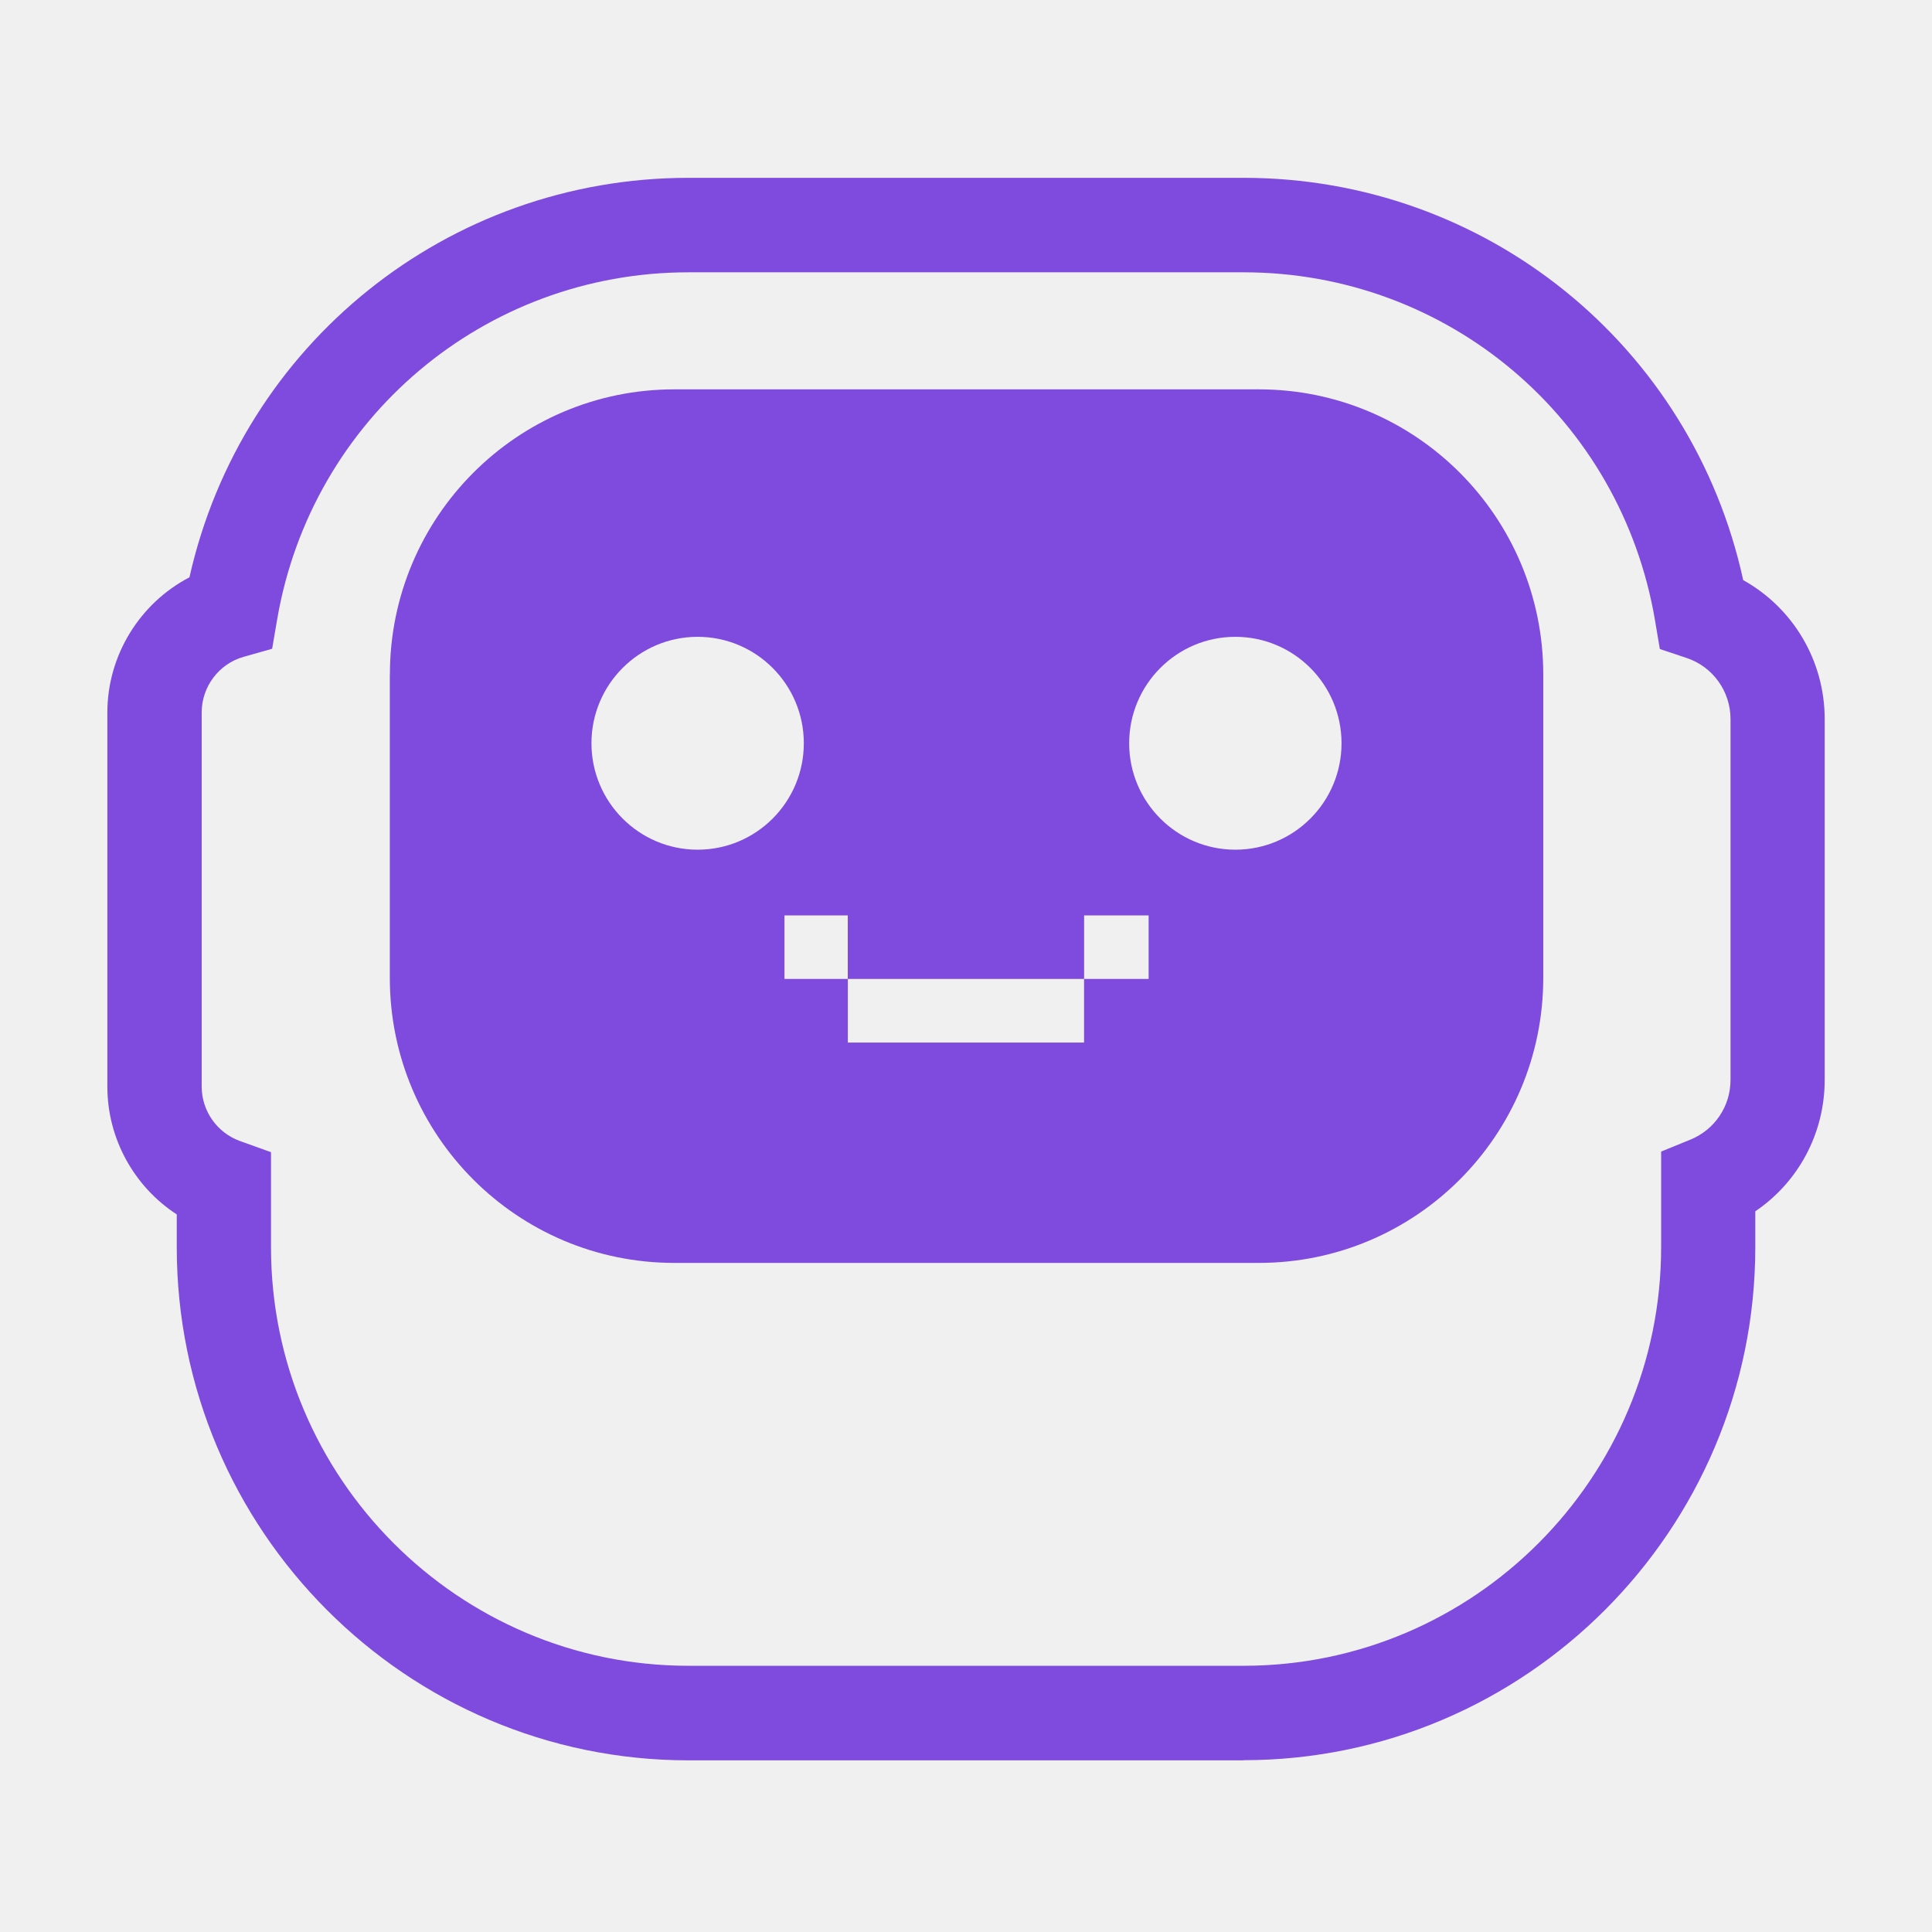
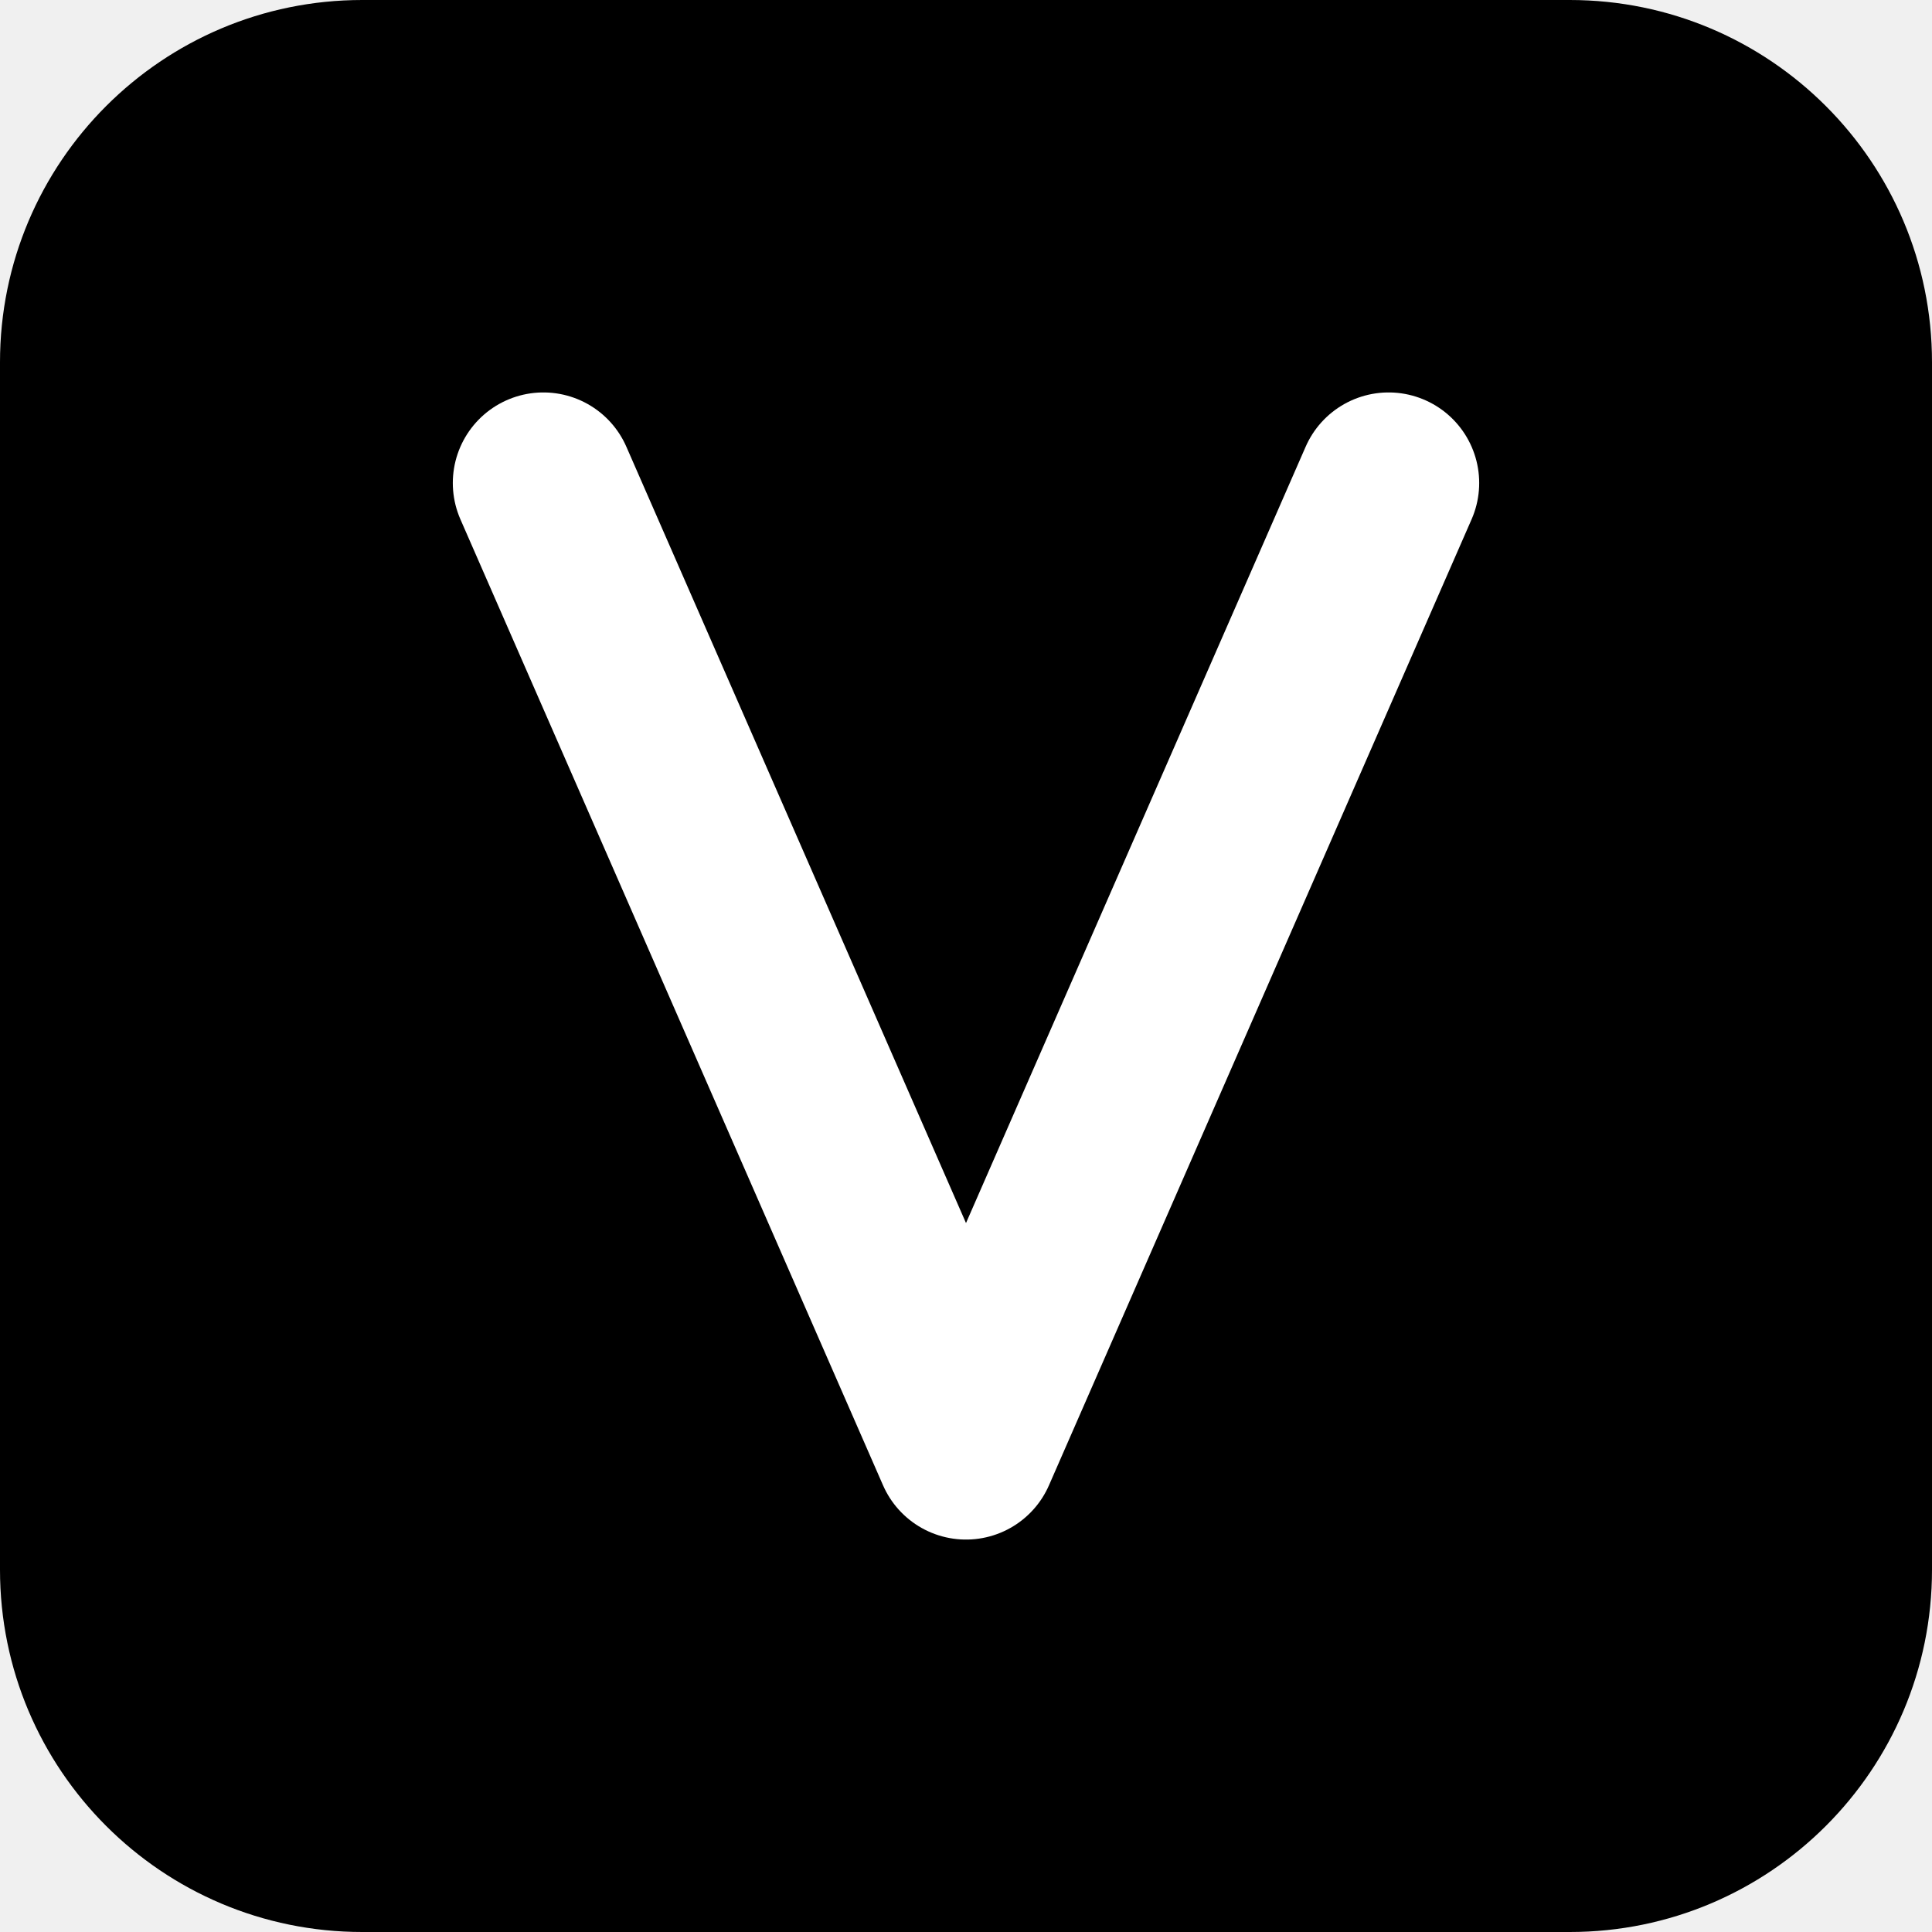
- <svg xmlns="http://www.w3.org/2000/svg" width="180" height="180" viewBox="0 0 180 180" fill="none">
-   <g clip-path="url(#clip0_8392_37823)">
-     <path d="M115.852 164.007H64.152C37.86 164.007 16.468 142.562 16.468 116.205V113.145C12.509 110.568 10.002 106.103 10.002 101.241V66.386C10.002 61.034 13.04 56.193 17.65 53.786C22.529 32.078 41.705 16.568 64.152 16.568H115.852C138.427 16.568 157.639 32.192 162.411 54.049C167.042 56.626 170.002 61.538 170.002 66.997V100.609C170.002 105.599 167.545 110.142 163.537 112.854V116.19C163.537 142.548 142.145 163.993 115.845 163.993L115.852 164.007ZM64.152 25.37C45.161 25.37 29.037 38.971 25.822 57.712L25.354 60.445L22.692 61.197C20.39 61.85 18.79 63.98 18.79 66.379V101.234C18.79 103.498 20.221 105.535 22.345 106.302L25.248 107.345V116.198C25.248 137.706 42.703 155.198 64.152 155.198H115.852C137.308 155.198 154.764 137.699 154.764 116.198V107.289L157.497 106.174C159.763 105.244 161.229 103.065 161.229 100.609V66.997C161.229 64.413 159.586 62.12 157.143 61.303L154.643 60.466L154.204 57.861C151.046 39.035 134.922 25.37 115.852 25.37H64.152Z" fill="#7E4BDE" />
-     <path d="M117.284 36.275C131.914 36.275 143.782 48.166 143.782 62.839V91.099C143.782 105.764 131.921 117.662 117.284 117.662H62.816C48.186 117.662 36.319 105.771 36.318 91.099V62.839H36.325C36.325 48.173 48.186 36.275 62.823 36.275H117.284ZM78.991 97.134H100.999V91.206H78.991V97.134ZM73.085 91.205H78.984V85.285H73.085V91.205ZM101.003 91.205H107.015V85.285H101.003V91.205ZM64.997 59.331C59.538 59.331 55.105 63.775 55.105 69.248C55.105 74.721 59.538 79.164 64.997 79.164C70.464 79.164 74.889 74.721 74.89 69.248C74.89 63.775 70.457 59.331 64.997 59.331ZM115.095 59.331C109.635 59.331 105.202 63.775 105.202 69.248C105.202 74.721 109.635 79.164 115.095 79.164C120.561 79.164 124.987 74.721 124.987 69.248C124.987 63.775 120.554 59.331 115.095 59.331Z" fill="#7E4BDE" />
-   </g>
-   <defs>
-     <clipPath id="clip0_8392_37823">
-       <rect width="160" height="147.439" fill="white" transform="translate(10.0006 16.5693)" />
-     </clipPath>
-   </defs>
+ <svg xmlns="http://www.w3.org/2000/svg" width="64" height="64" viewBox="0 0 64 64" fill="none">
+   <rect width="64" height="64" rx="12" fill="#000000" />
+   <path d="M18 16L32 48L46 16" stroke="white" stroke-width="6" stroke-linecap="round" stroke-linejoin="round" />
</svg>
